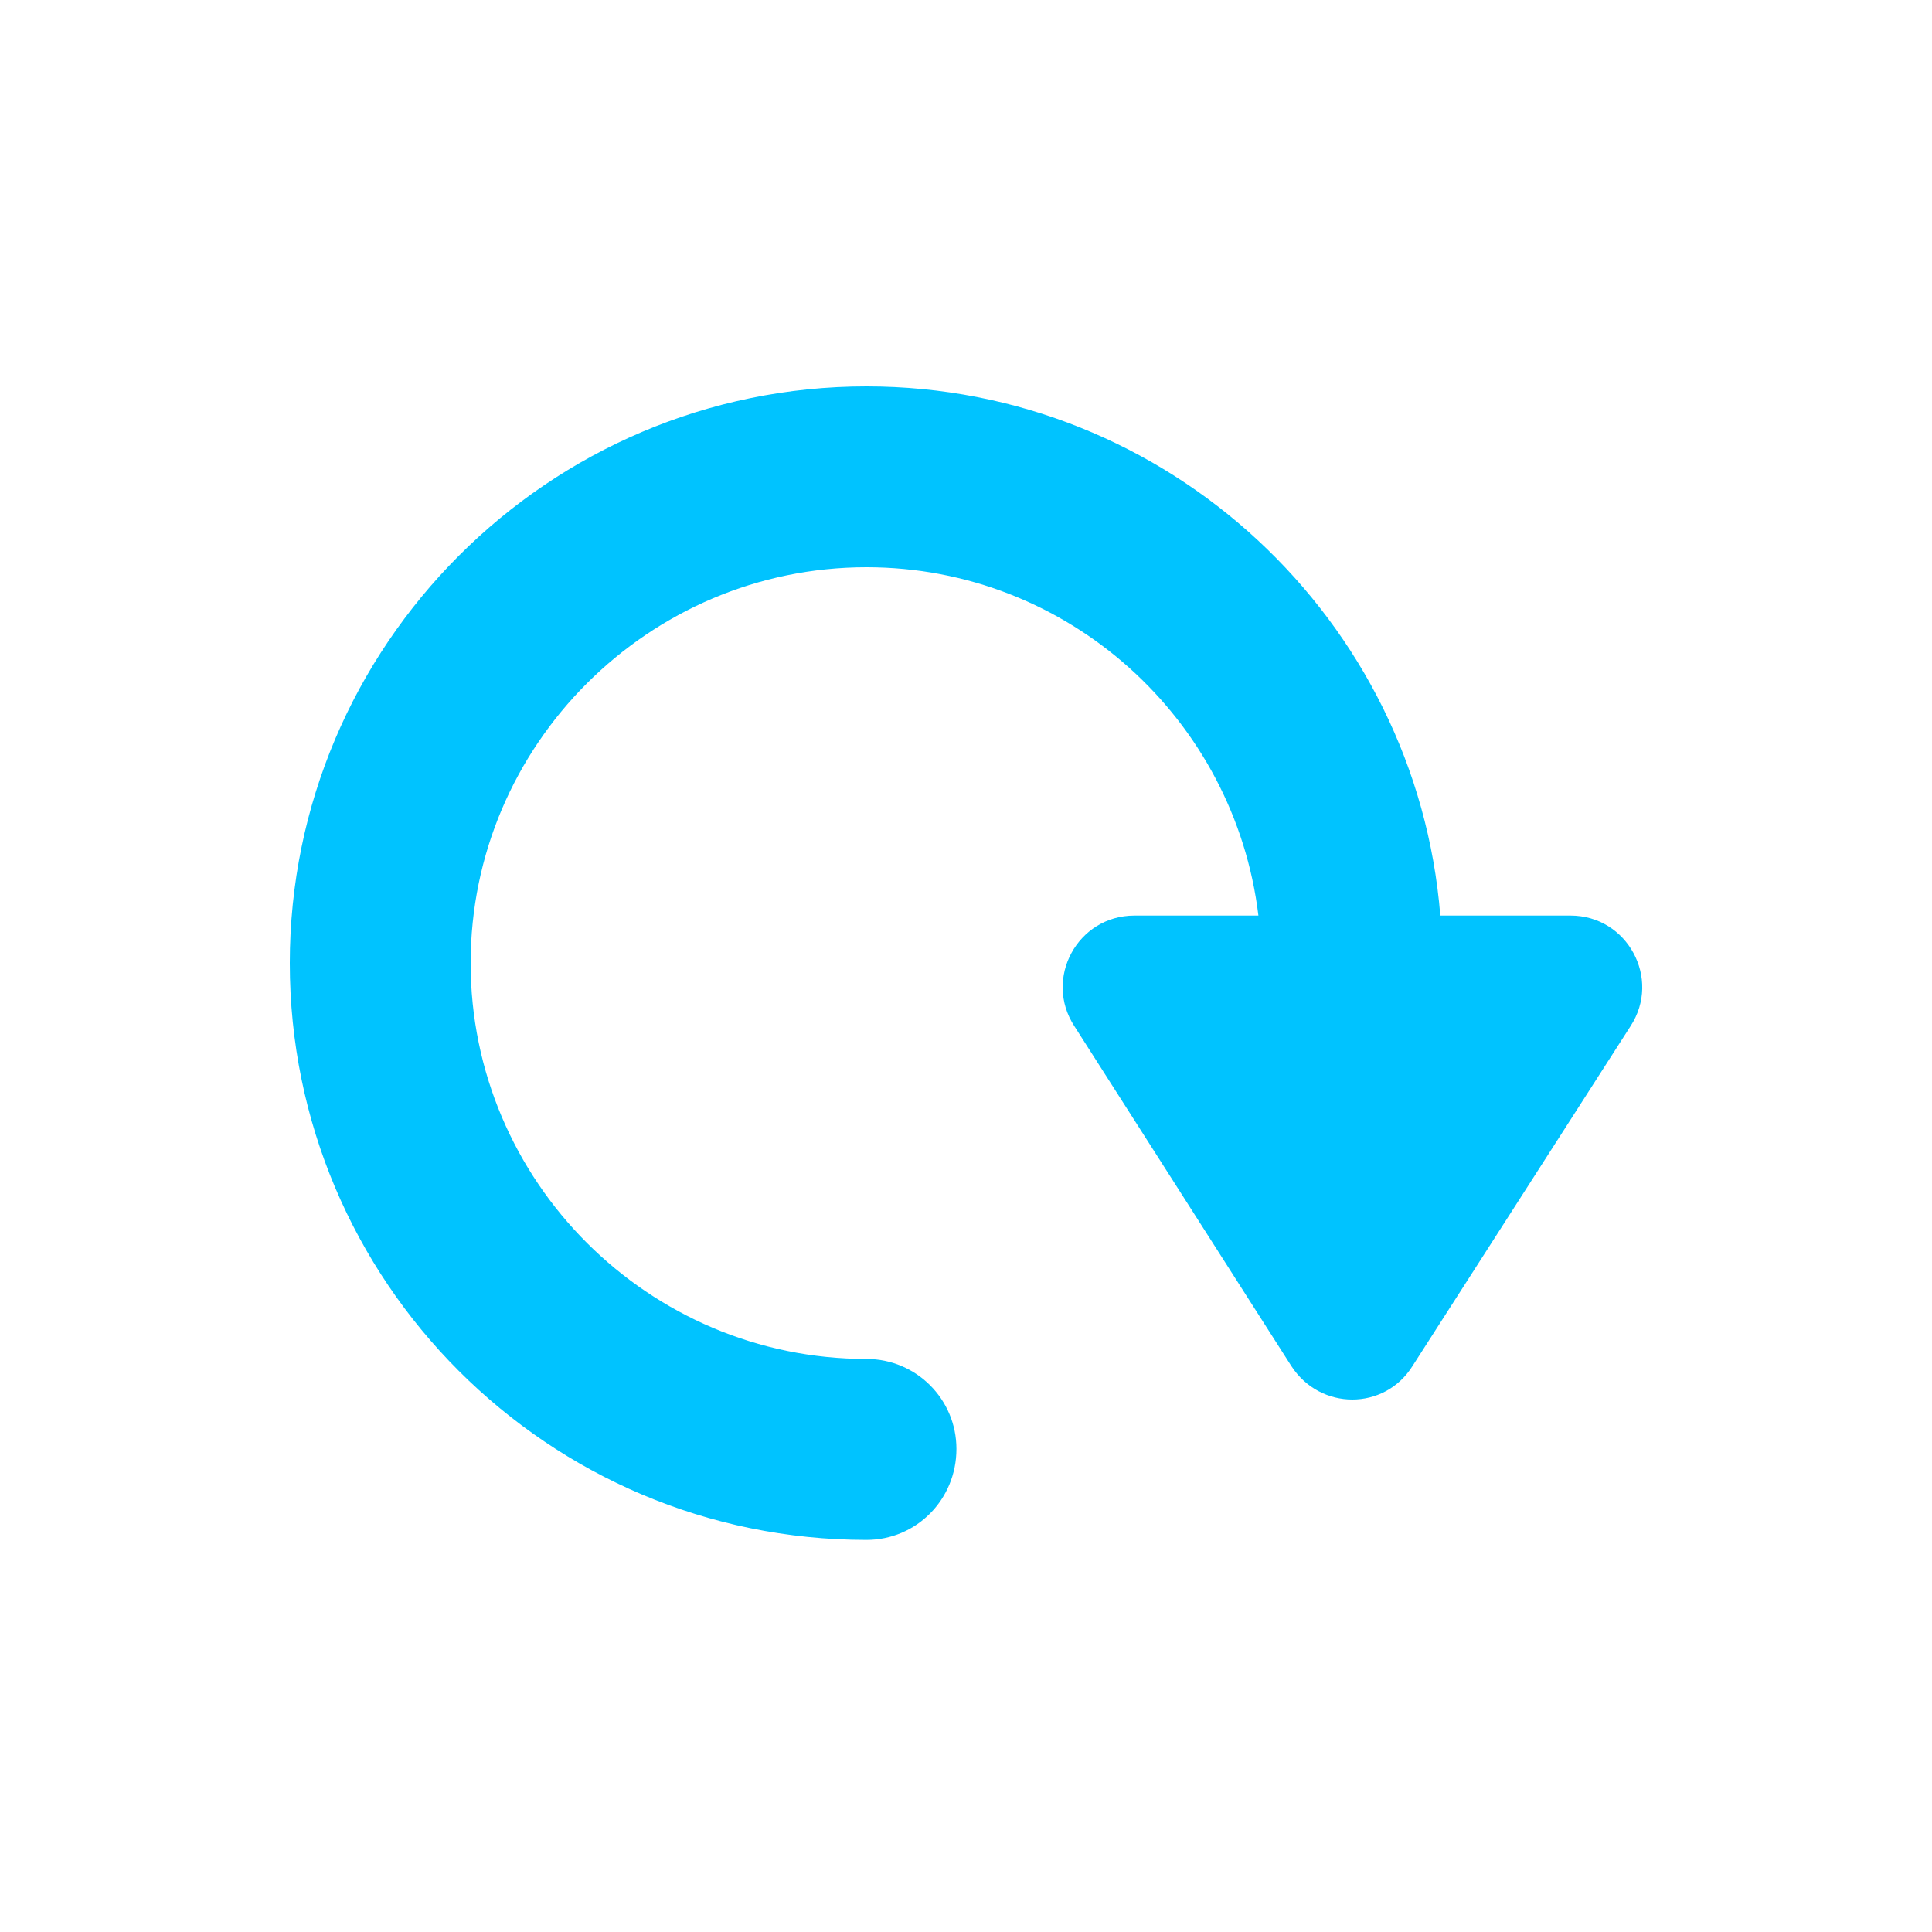
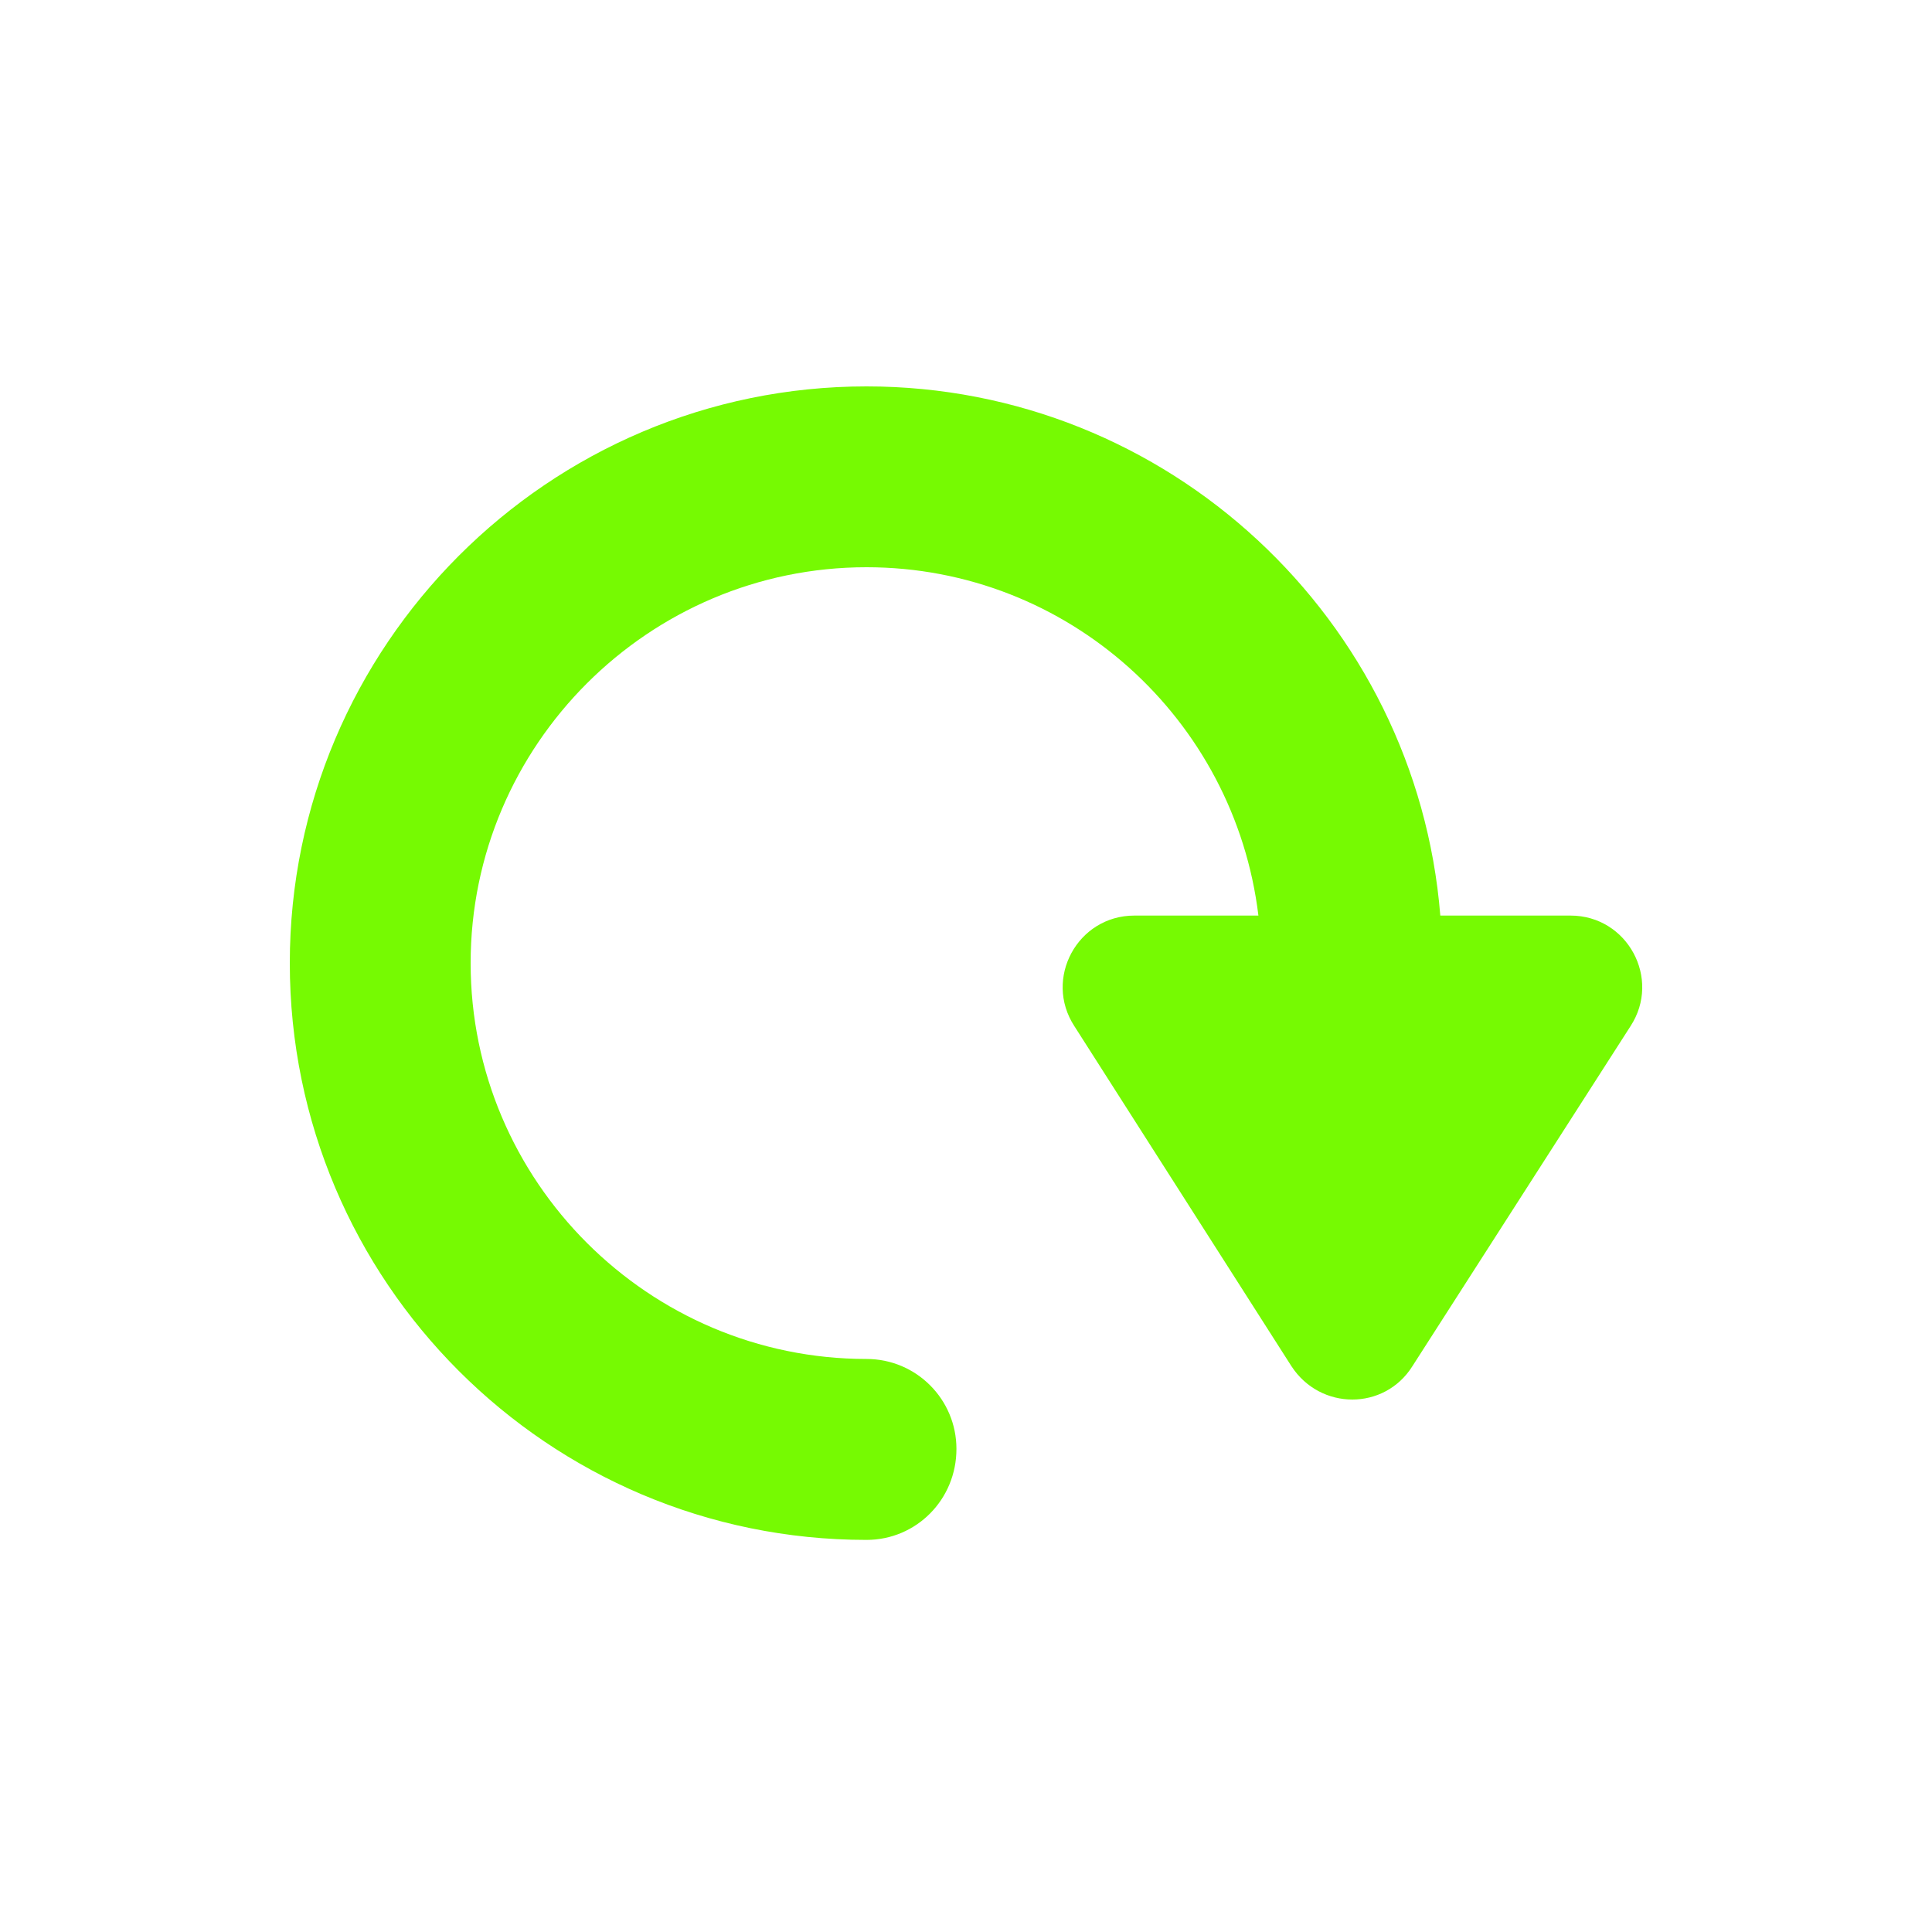
<svg xmlns="http://www.w3.org/2000/svg" width="20px" height="20px" viewBox="0 0 20 20" version="1.1">
  <defs />
  <g id="all-around-active" stroke="none" stroke-width="1" fill="none" fill-rule="evenodd">
-     <path d="M16.879,10.623 L14.621,14.143 C14.332,14.603 13.669,14.603 13.369,14.143 L11.122,10.623 C10.801,10.131 11.154,9.478 11.743,9.478 L13.027,9.478 C12.781,7.445 11.058,5.872 8.97,5.872 C6.714,5.872 4.872,7.713 4.872,9.97 C4.872,12.228 6.714,14.068 8.97,14.068 C9.485,14.068 9.901,14.485 9.901,14.999 C9.901,15.524 9.485,15.941 8.97,15.941 C5.675,15.941 3,13.266 3,9.97 C3,6.686 5.675,4 8.97,4 C12.095,4 14.664,6.418 14.91,9.478 L16.258,9.478 C16.847,9.478 17.2,10.131 16.879,10.623" id="Rotate" fill="#00c3ff" />
+     <path d="M16.879,10.623 L14.621,14.143 C14.332,14.603 13.669,14.603 13.369,14.143 L11.122,10.623 C10.801,10.131 11.154,9.478 11.743,9.478 L13.027,9.478 C12.781,7.445 11.058,5.872 8.97,5.872 C6.714,5.872 4.872,7.713 4.872,9.97 C4.872,12.228 6.714,14.068 8.97,14.068 C9.485,14.068 9.901,14.485 9.901,14.999 C9.901,15.524 9.485,15.941 8.97,15.941 C5.675,15.941 3,13.266 3,9.97 C3,6.686 5.675,4 8.97,4 C12.095,4 14.664,6.418 14.91,9.478 L16.258,9.478 C16.847,9.478 17.2,10.131 16.879,10.623" id="Rotate" fill="#76fa02" />
  </g>
</svg>
